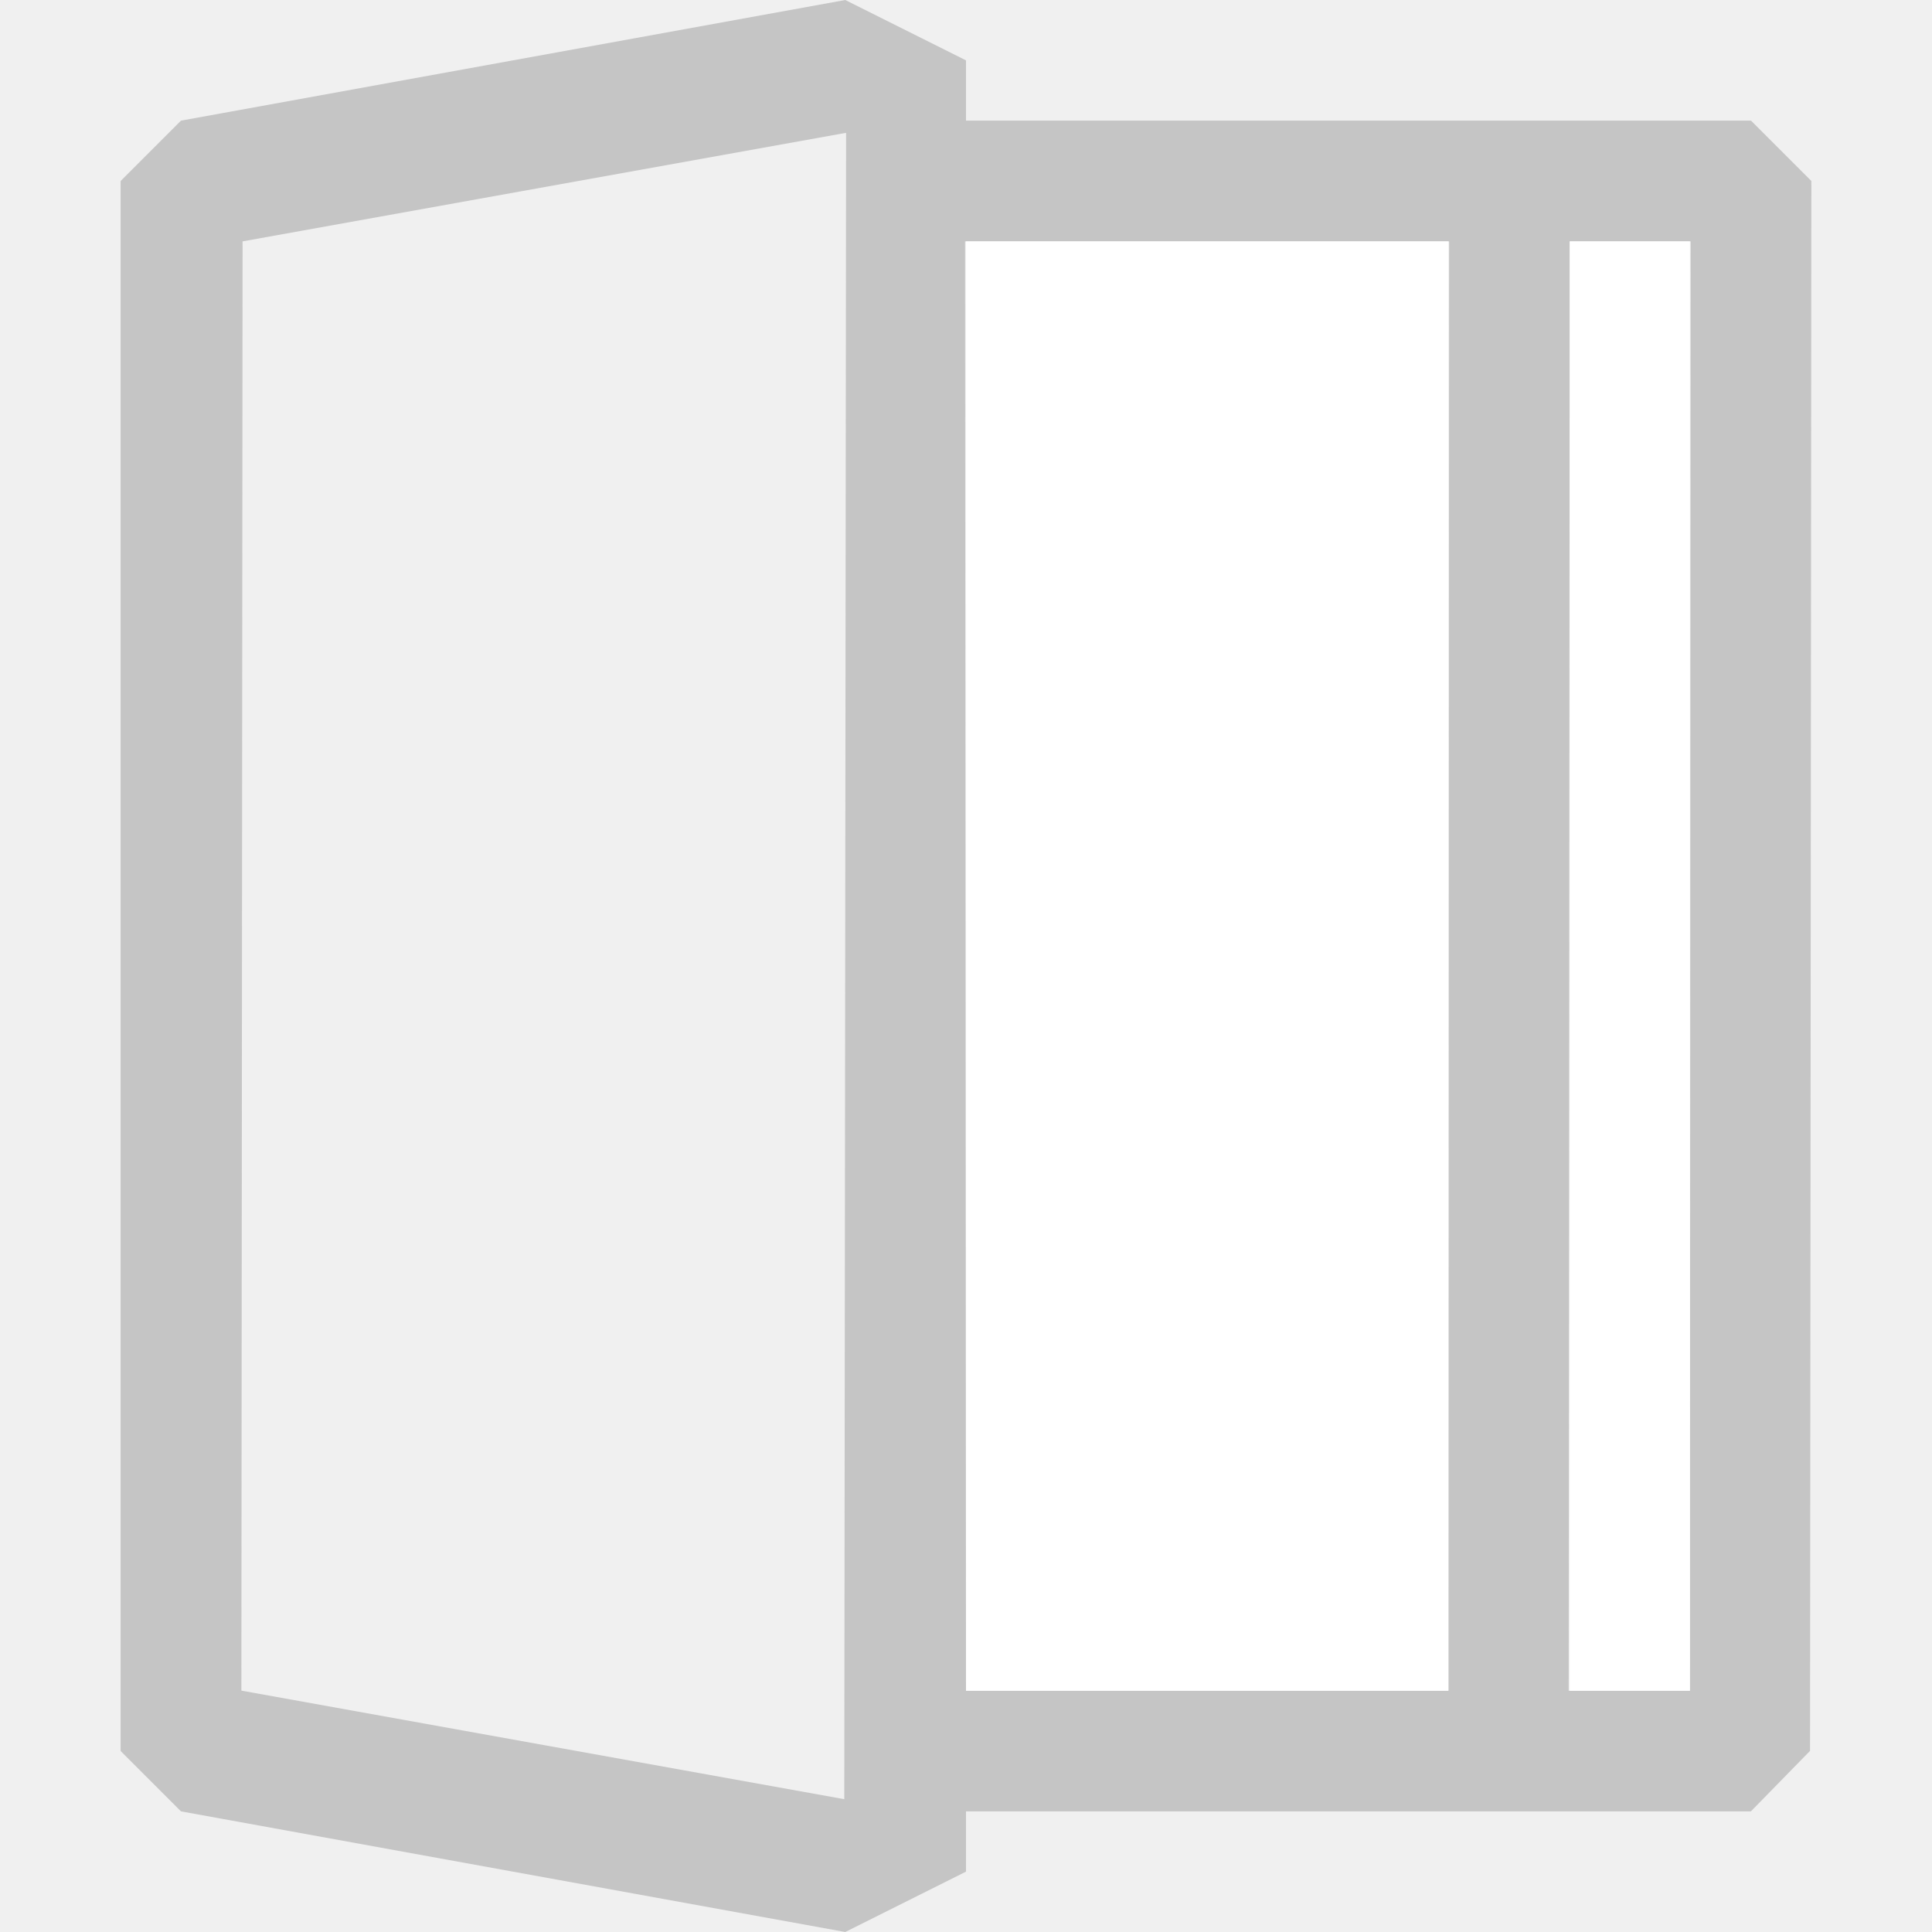
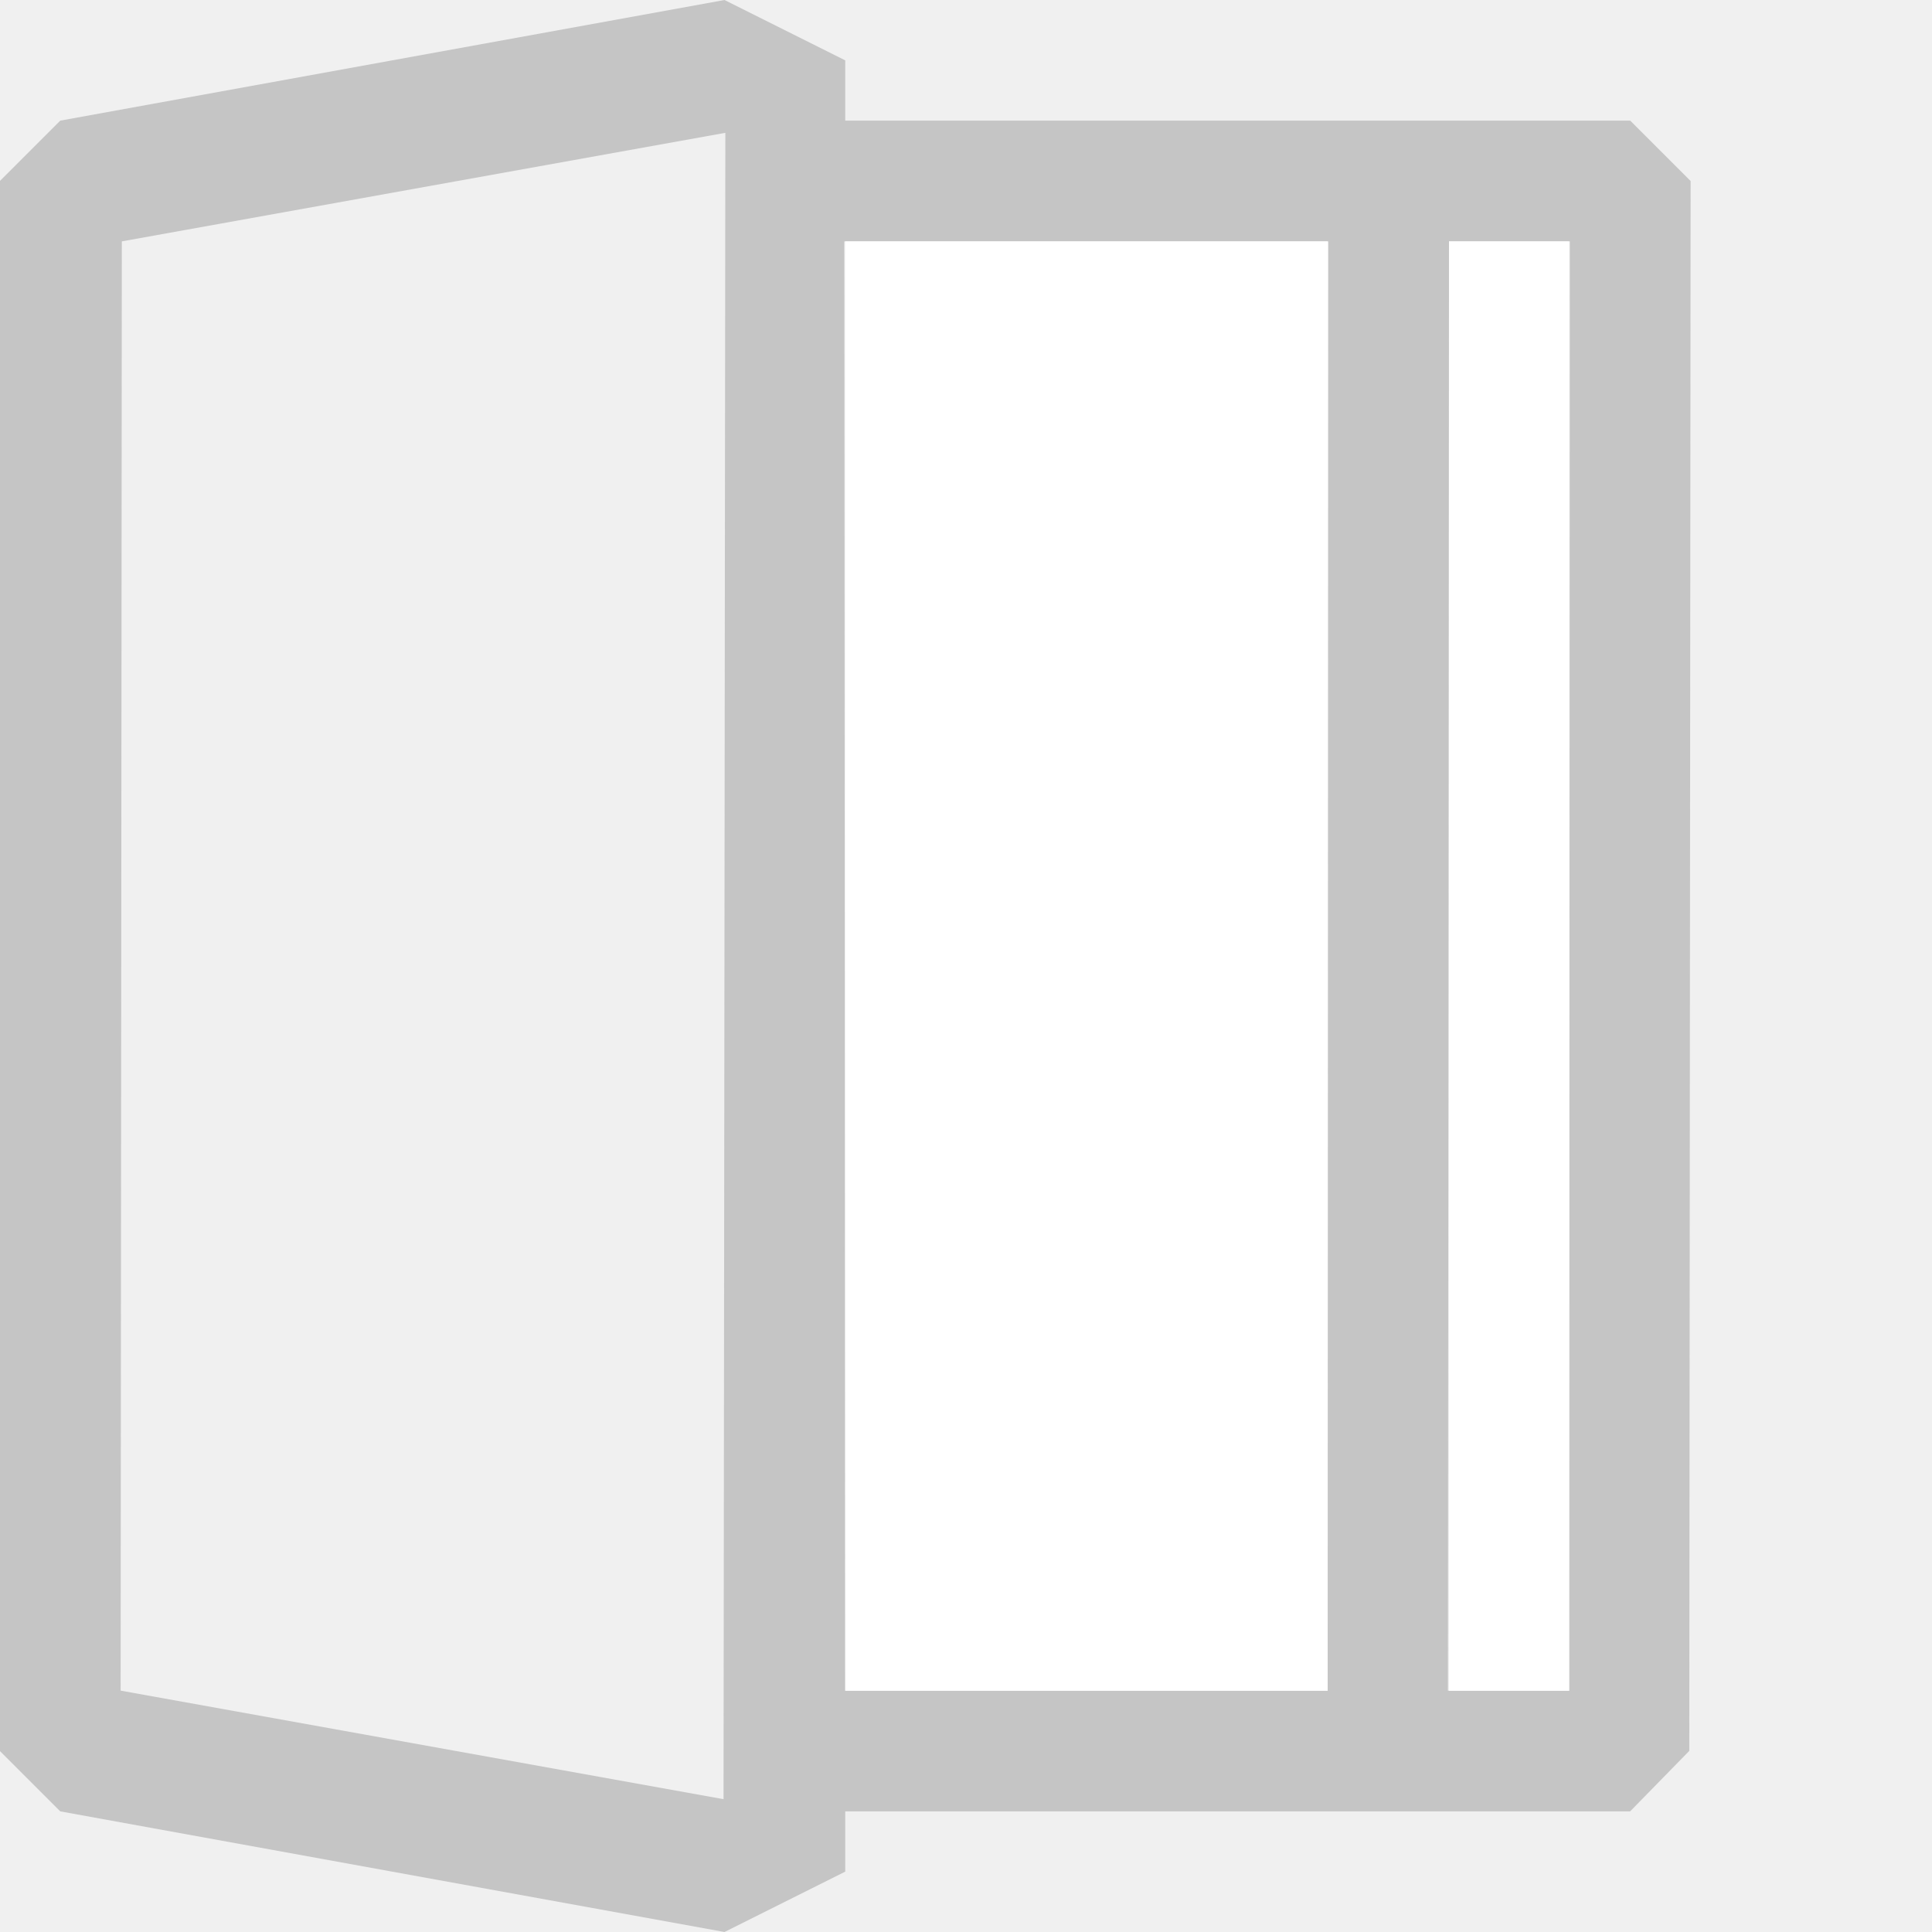
<svg xmlns="http://www.w3.org/2000/svg" width="16px" height="16px" viewBox="0 0 16 16" version="1.1" xml:space="preserve" style="fill-rule:evenodd;clip-rule:evenodd;stroke-linejoin:round;stroke-miterlimit:2;">
-   <path d="M14.5,15.001L8,15.001L8,15.5L7,16L1.499,15.001L0.999,14.501L0.999,1.499L1.499,0.999L7,0L8,0.5L8,0.999L14.501,0.999L15.001,1.499L14.99,14.5L14.5,15.001ZM6.992,14.9L7.007,1.1L2.009,1.999L1.999,14.001L6.992,14.9ZM13,1.999L14.001,1.999L13.995,14.002L12.991,14.002L13,1.999ZM12.001,1.999L7.992,1.999L8,14.002L11.995,14.002L12.001,1.999Z" style="fill:rgb(197,197,197);" />
-   <path d="M11.995,1.999L8,1.999L8,14.002L11.995,14.002L11.995,1.999ZM13.995,1.999L13,1.999L13,14.002L13.995,14.002L13.995,1.999Z" style="fill:white;" />
+   <g transform="matrix(1,0,0,1,-1,0)">
+     <path d="M14.5,15.001L8,15.001L8,15.5L7,16L1.499,15.001L0.999,14.501L0.999,1.499L1.499,0.999L7,0L8,0.5L8,0.999L14.501,0.999L15.001,1.499L14.99,14.5L14.5,15.001ZM6.992,14.9L7.007,1.1L2.009,1.999L1.999,14.001L6.992,14.9ZM13,1.999L14.001,1.999L13.995,14.002L12.991,14.002L13,1.999ZM12.001,1.999L7.992,1.999L8,14.002L11.995,14.002L12.001,1.999Z" style="fill:rgb(197,197,197);" />
+   </g>
+   <g transform="matrix(1,0,0,1,-1,0)">
+     <path d="M11.995,1.999L8,1.999L8,14.002L11.995,14.002L11.995,1.999ZM13.995,1.999L13,1.999L13,14.002L13.995,14.002L13.995,1.999Z" style="fill:white;" />
+   </g>
</svg>
